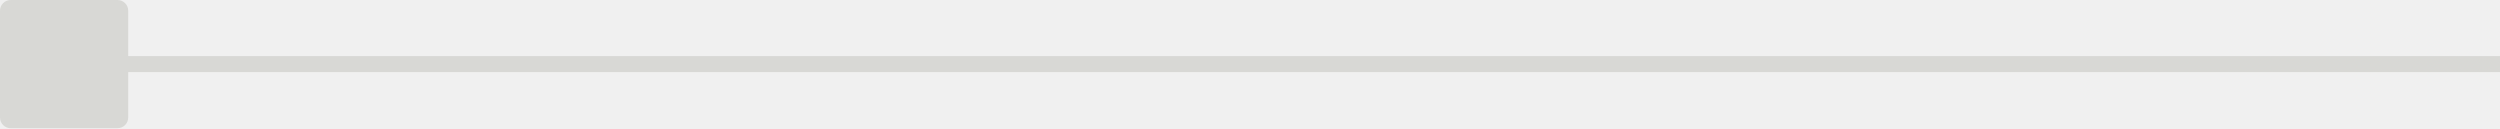
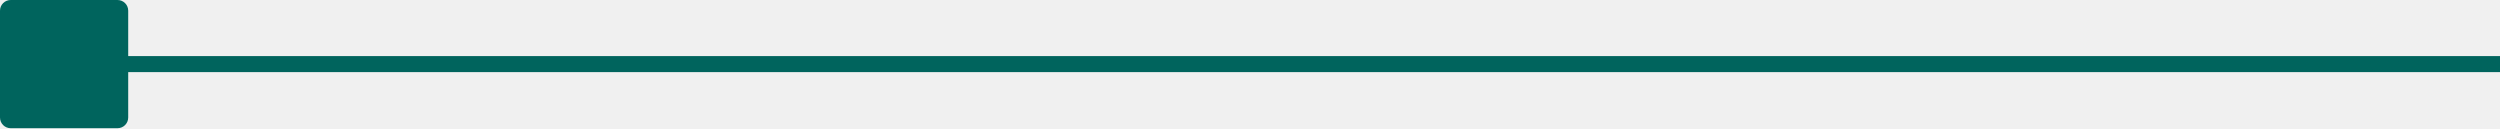
<svg xmlns="http://www.w3.org/2000/svg" width="468" height="24" viewBox="0 0 468 24" fill="none">
  <mask id="path-1-inside-1_2164_2756" fill="white">
    <rect width="24" height="24" rx="2" />
  </mask>
-   <rect width="24" height="24" rx="2" stroke="#d8d8d5" fill="#d8d8d5" stroke-width="6" mask="url(#path-1-inside-1_2164_2756)" />
-   <path d="M23 12L468 12" stroke="#d8d8d5" stroke-width="3" />
+   <rect width="24" height="24" rx="2" stroke="#00645d" fill="#00645d" stroke-width="6" mask="url(#path-1-inside-1_2164_2756)" />
+   <path d="M23 12L468 12" stroke="#00645d" stroke-width="3" />
</svg>
